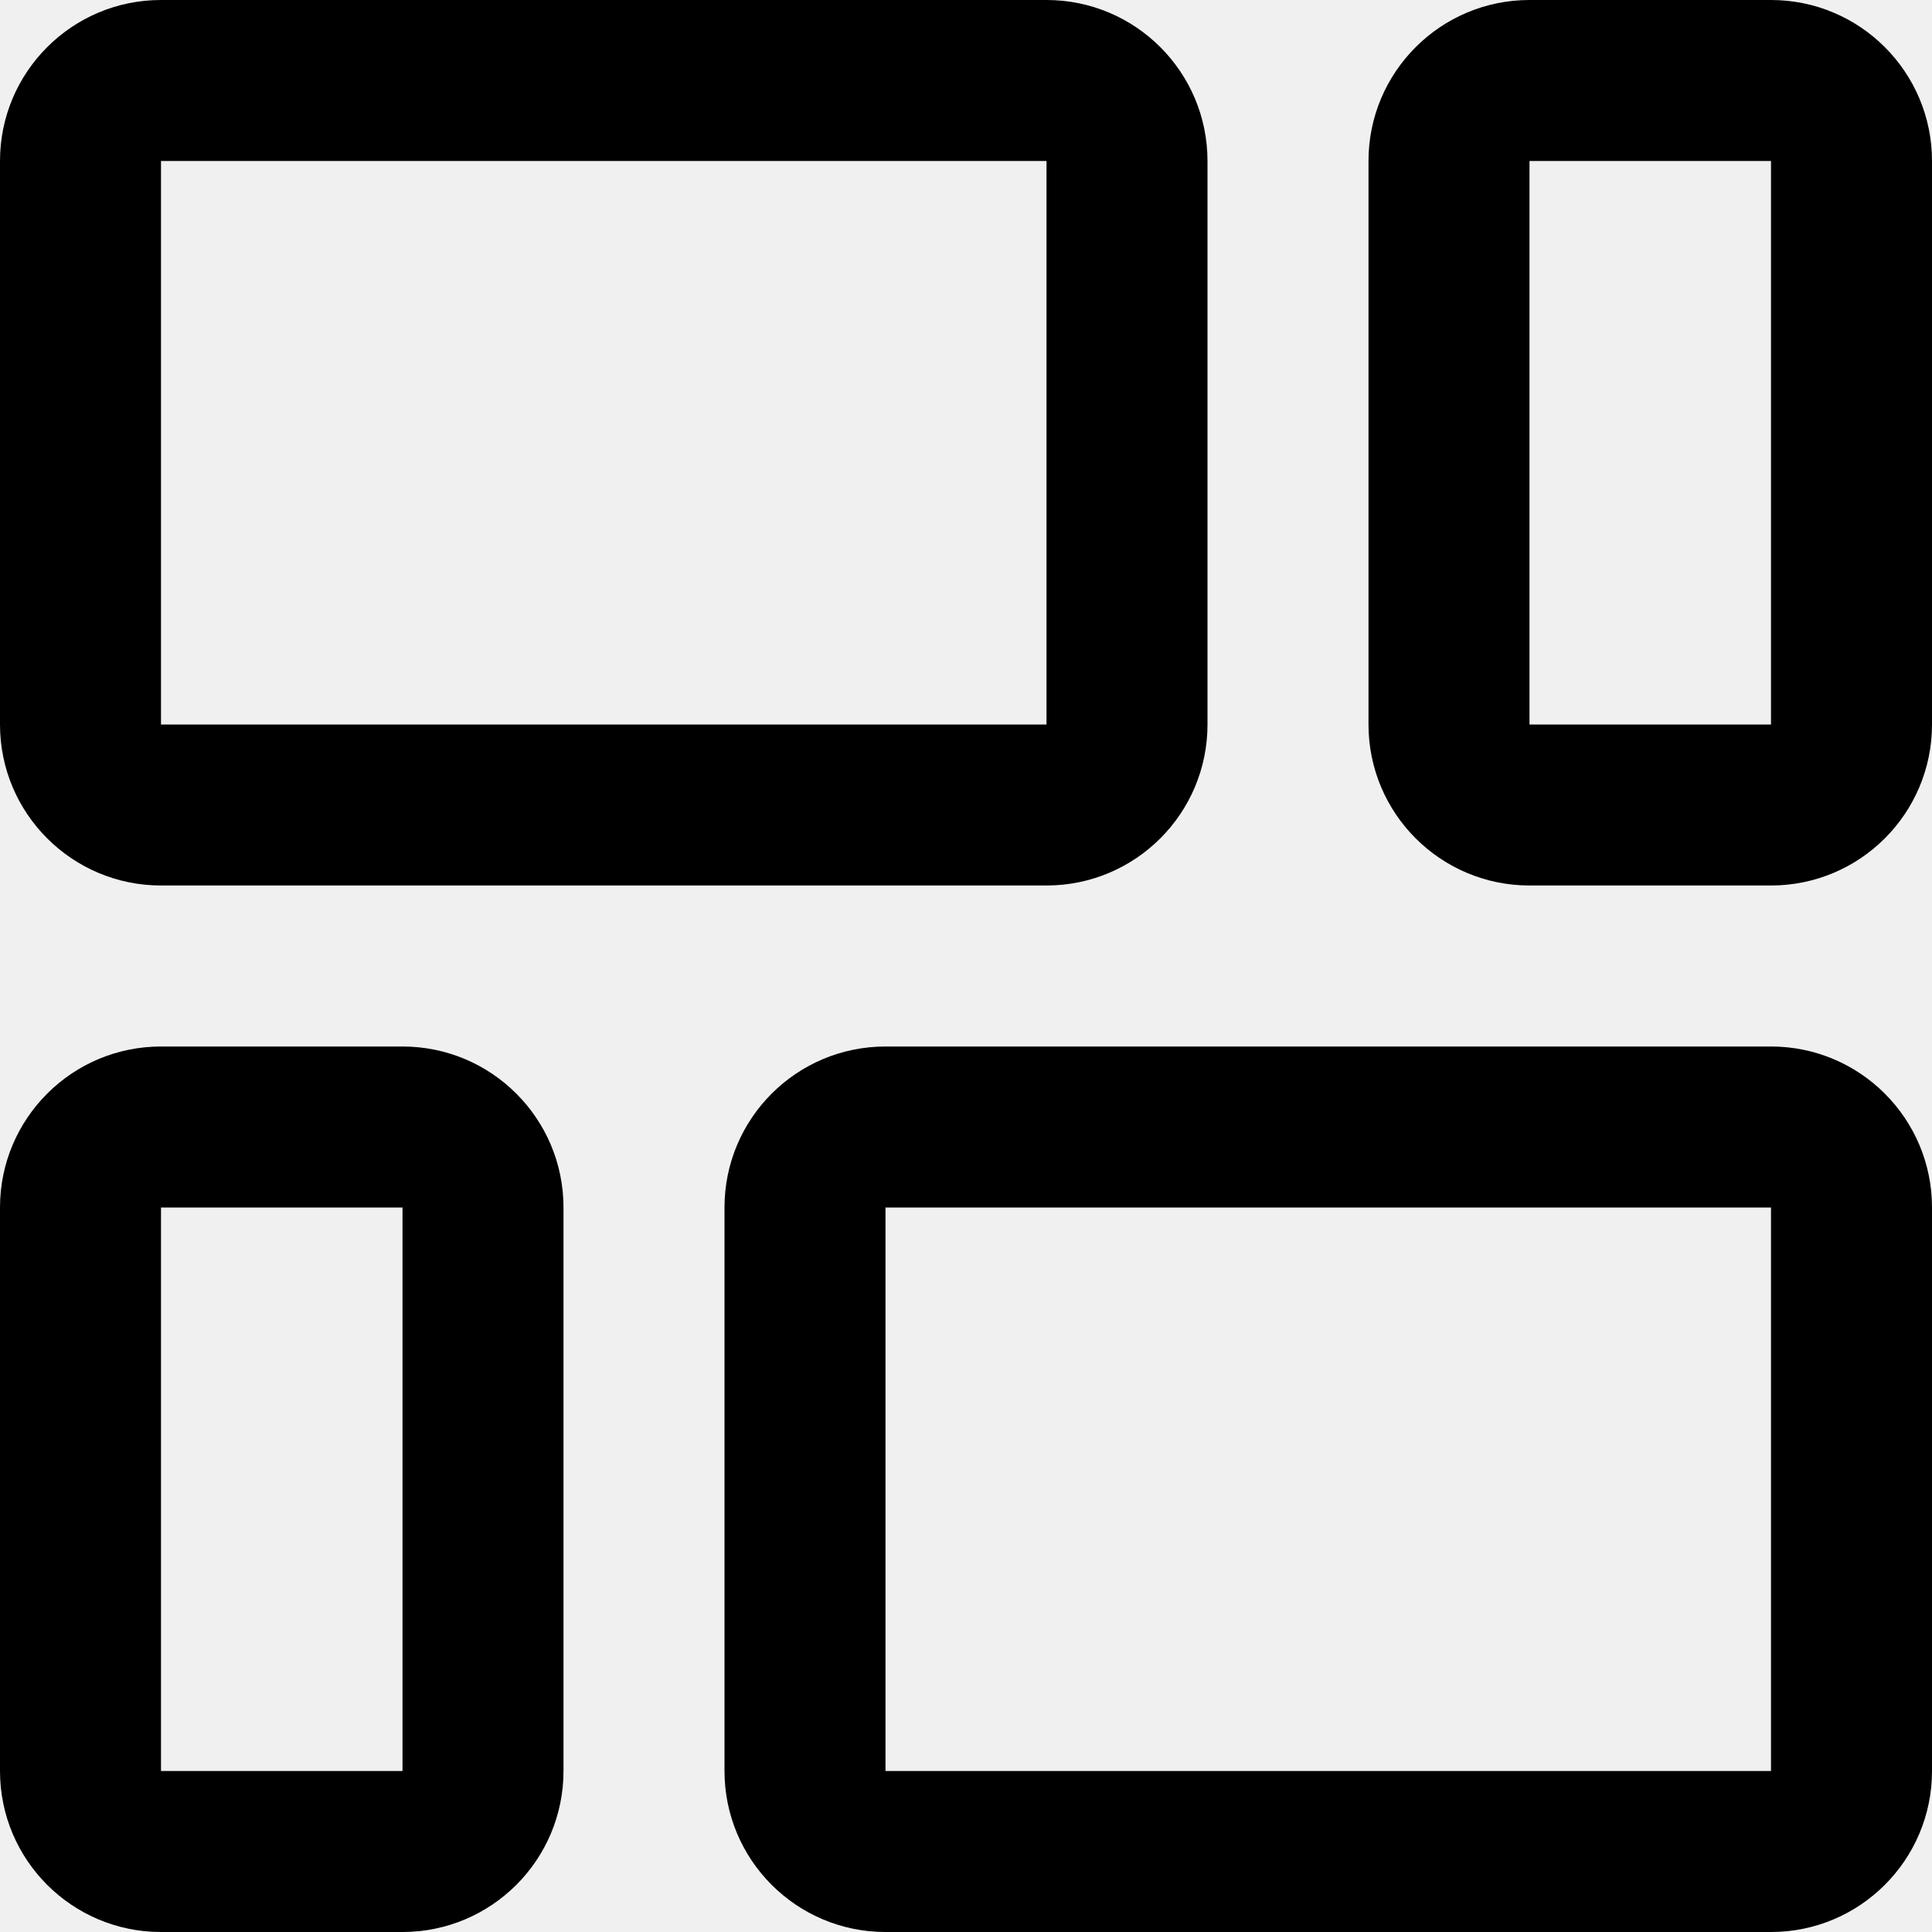
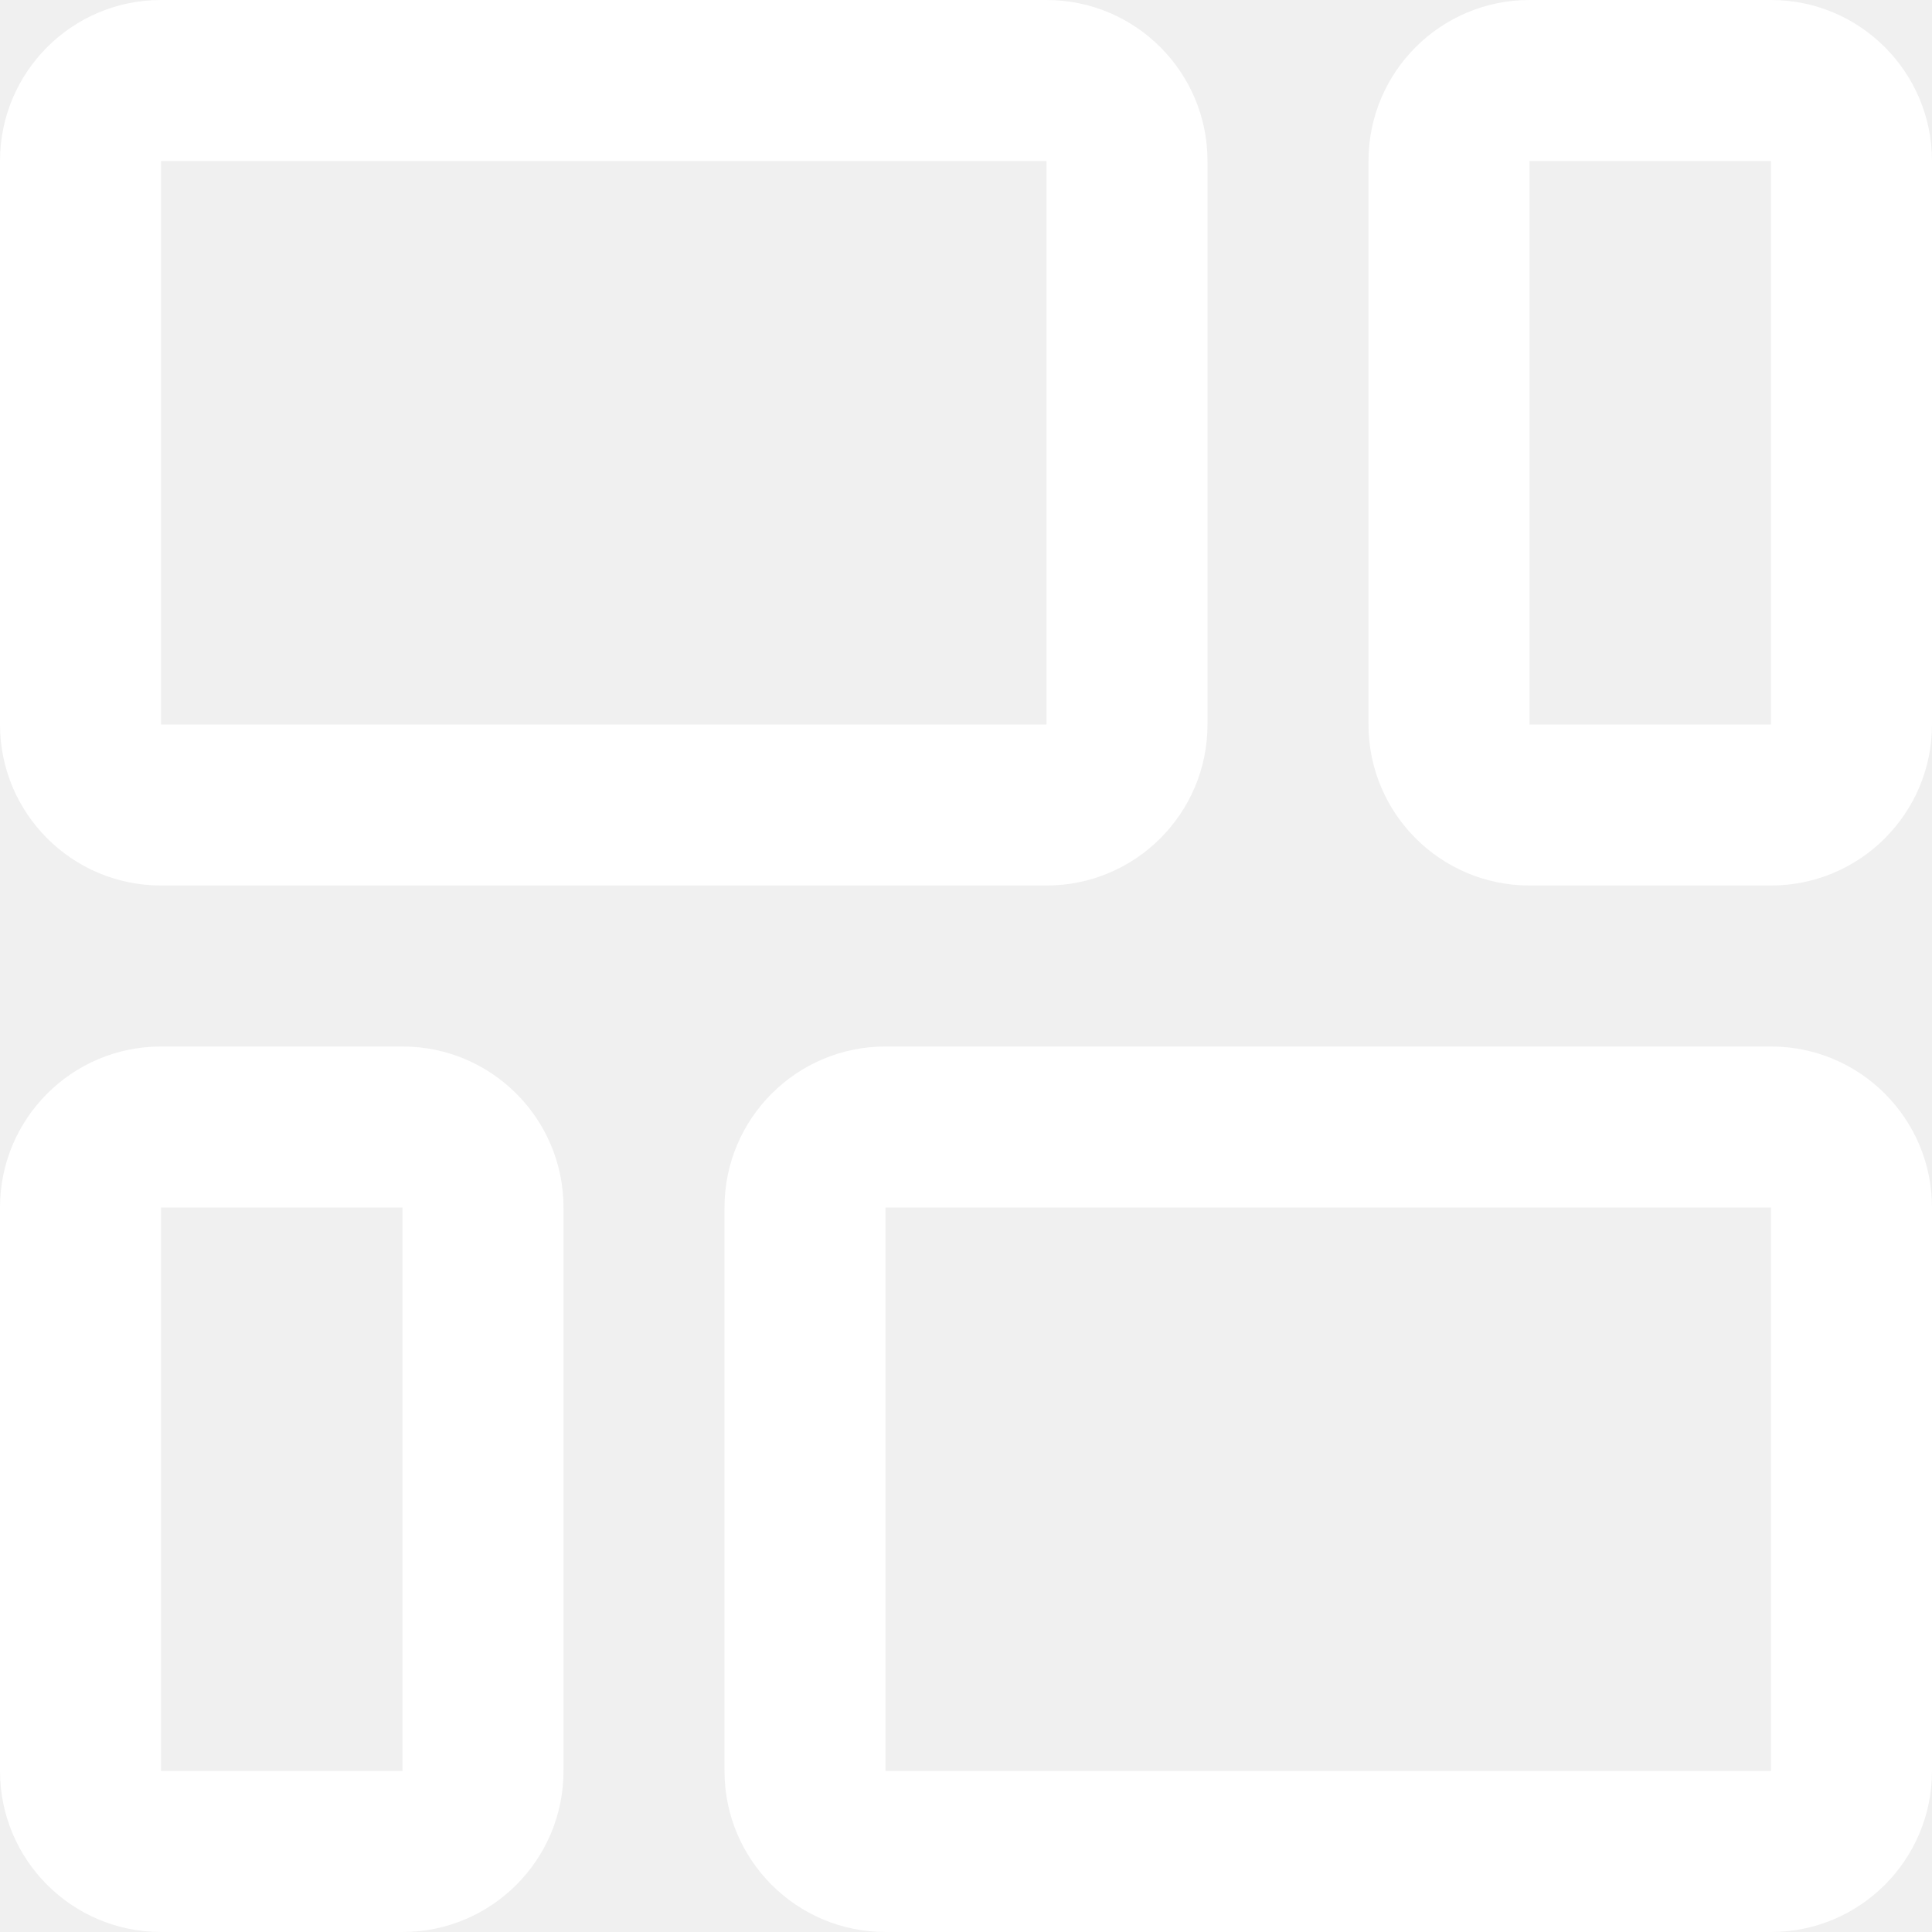
- <svg xmlns="http://www.w3.org/2000/svg" id="Outline" viewBox="0 0 24 24" width="512" height="512">
+ <svg xmlns="http://www.w3.org/2000/svg" fill="white" id="Outline" viewBox="0 0 24 24" width="512" height="512">
  <path d="M2,11H13a2,2,0,0,0,2-2V2a2,2,0,0,0-2-2H2A2,2,0,0,0,0,2V9A2,2,0,0,0,2,11ZM2,2H13V9H2Z" />
  <path d="M22,0H19a2,2,0,0,0-2,2V9a2,2,0,0,0,2,2h3a2,2,0,0,0,2-2V2A2,2,0,0,0,22,0Zm0,9H19V2h3Z" />
  <path d="M5,13H2a2,2,0,0,0-2,2v7a2,2,0,0,0,2,2H5a2,2,0,0,0,2-2V15A2,2,0,0,0,5,13Zm0,9H2V15H5Z" />
  <path d="M22,13H11a2,2,0,0,0-2,2v7a2,2,0,0,0,2,2H22a2,2,0,0,0,2-2V15A2,2,0,0,0,22,13Zm0,9H11V15H22Z" />
</svg>
